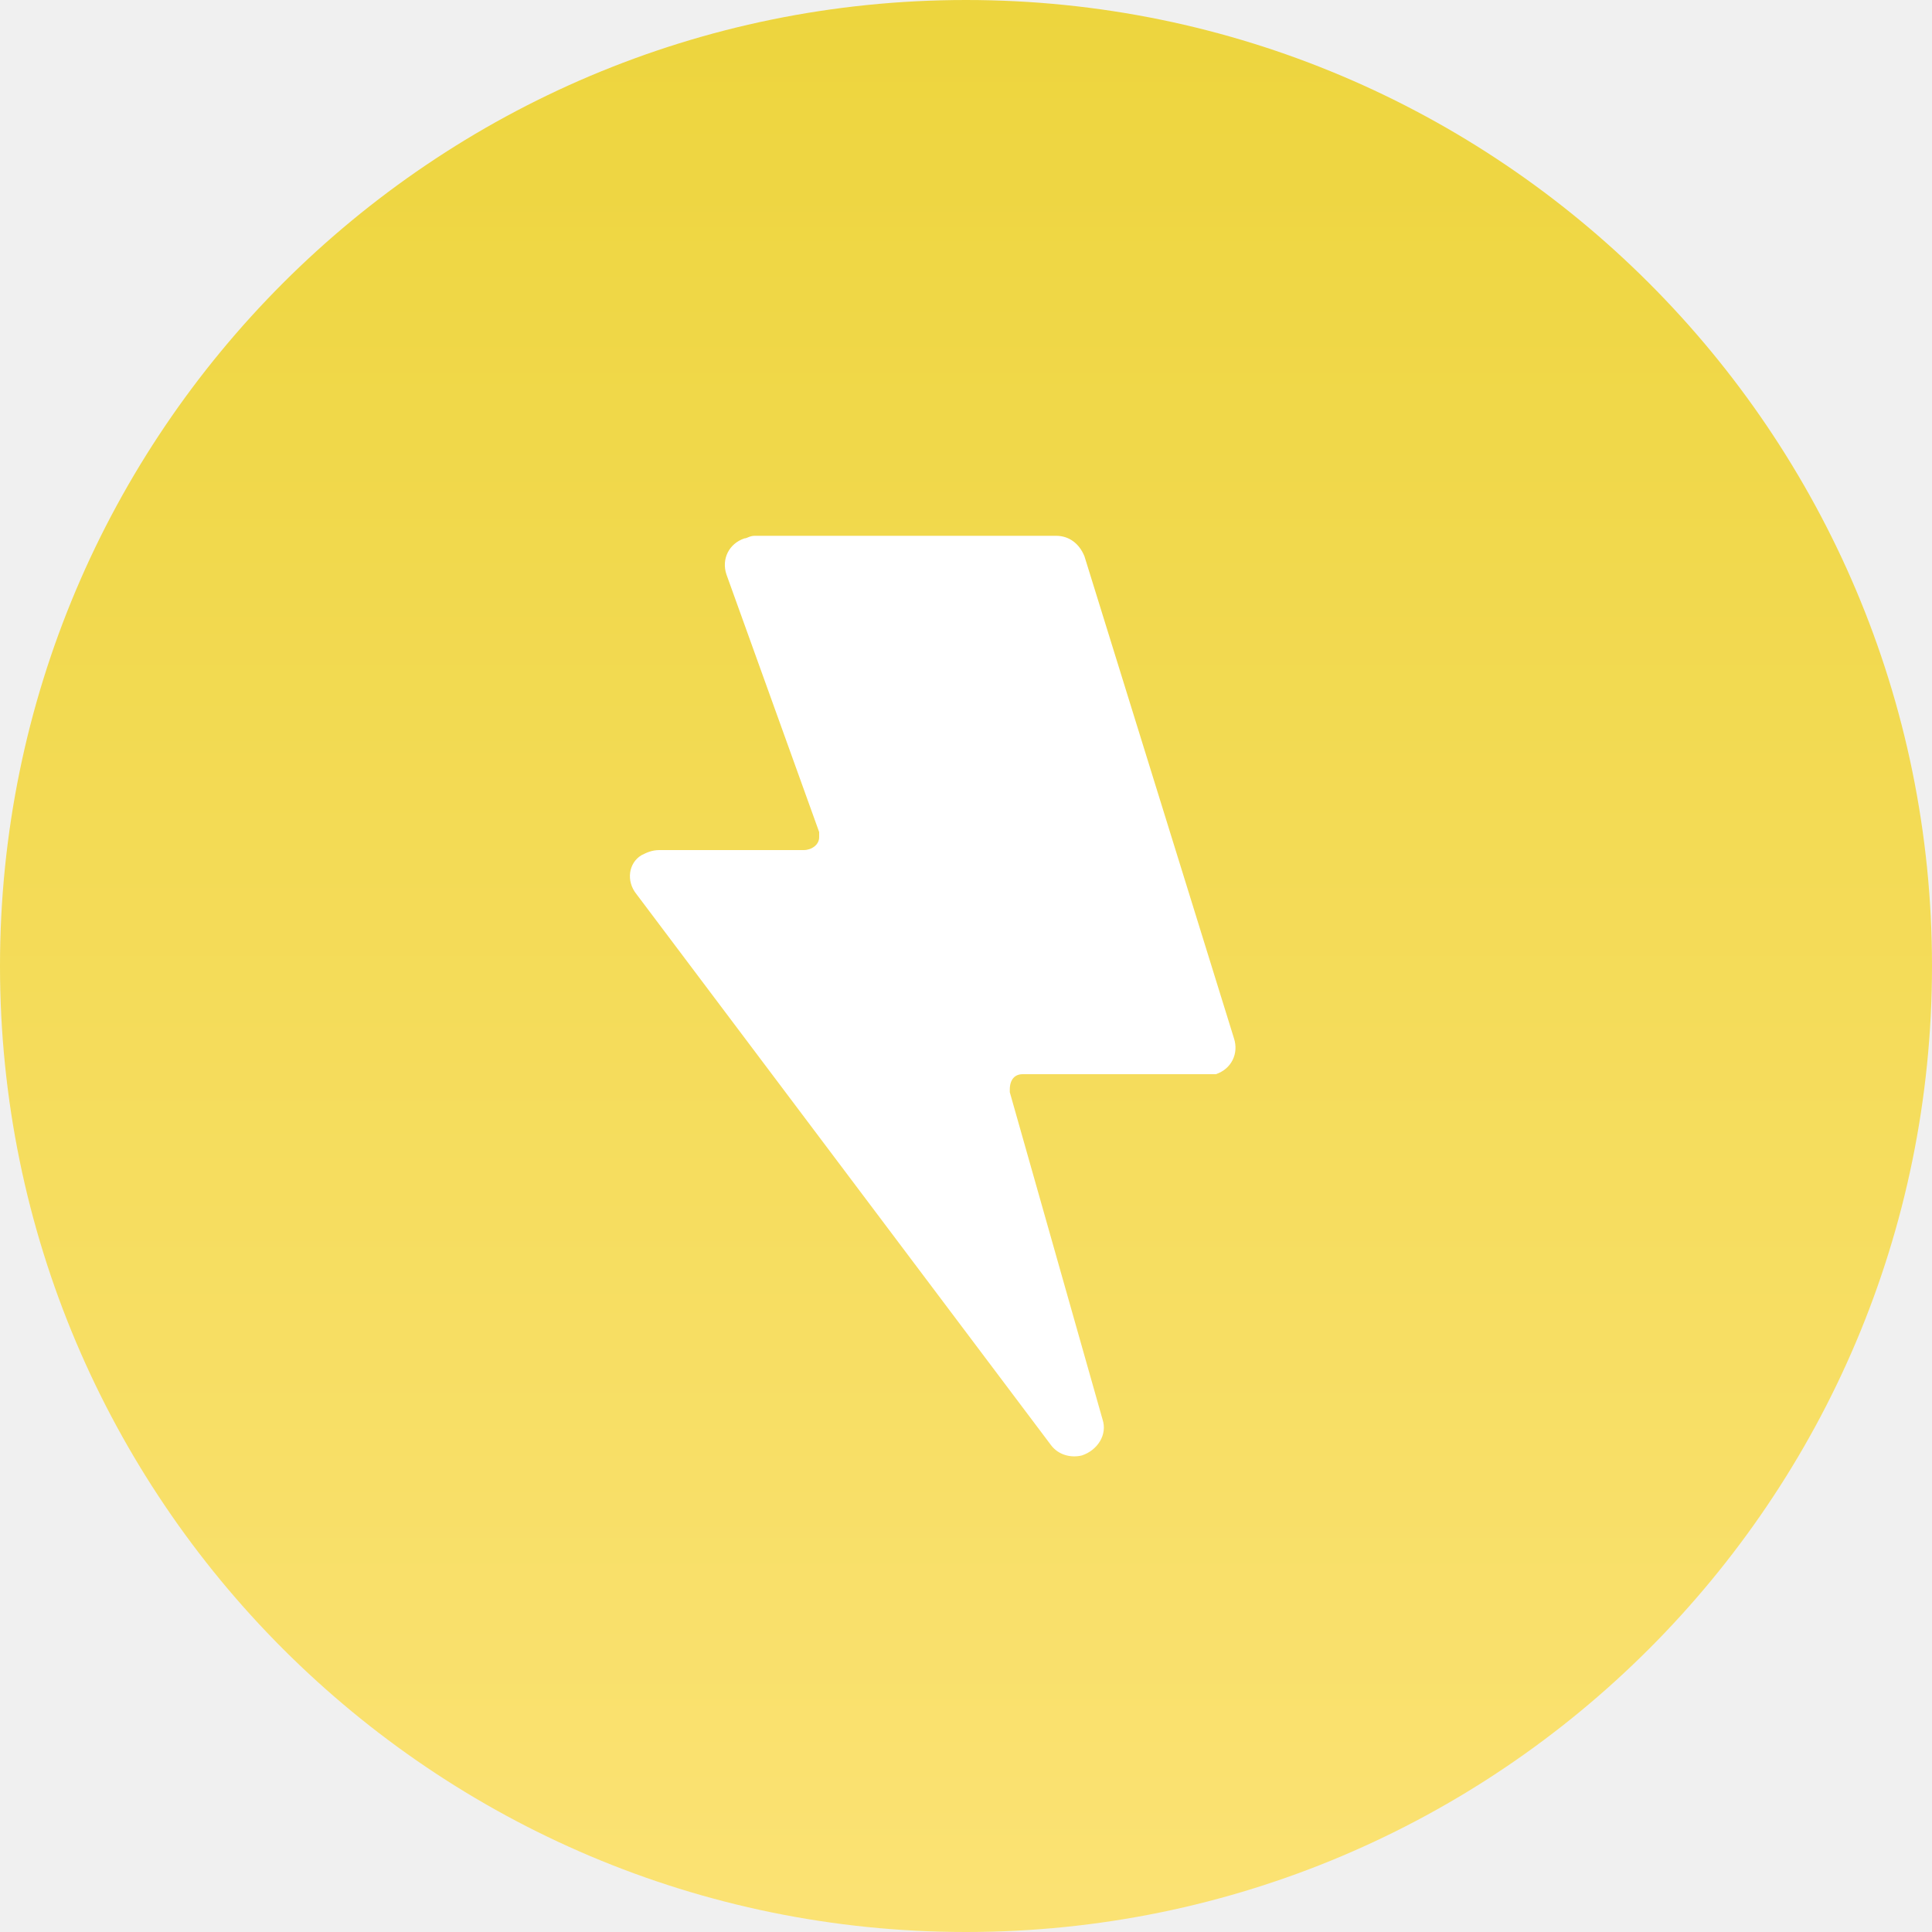
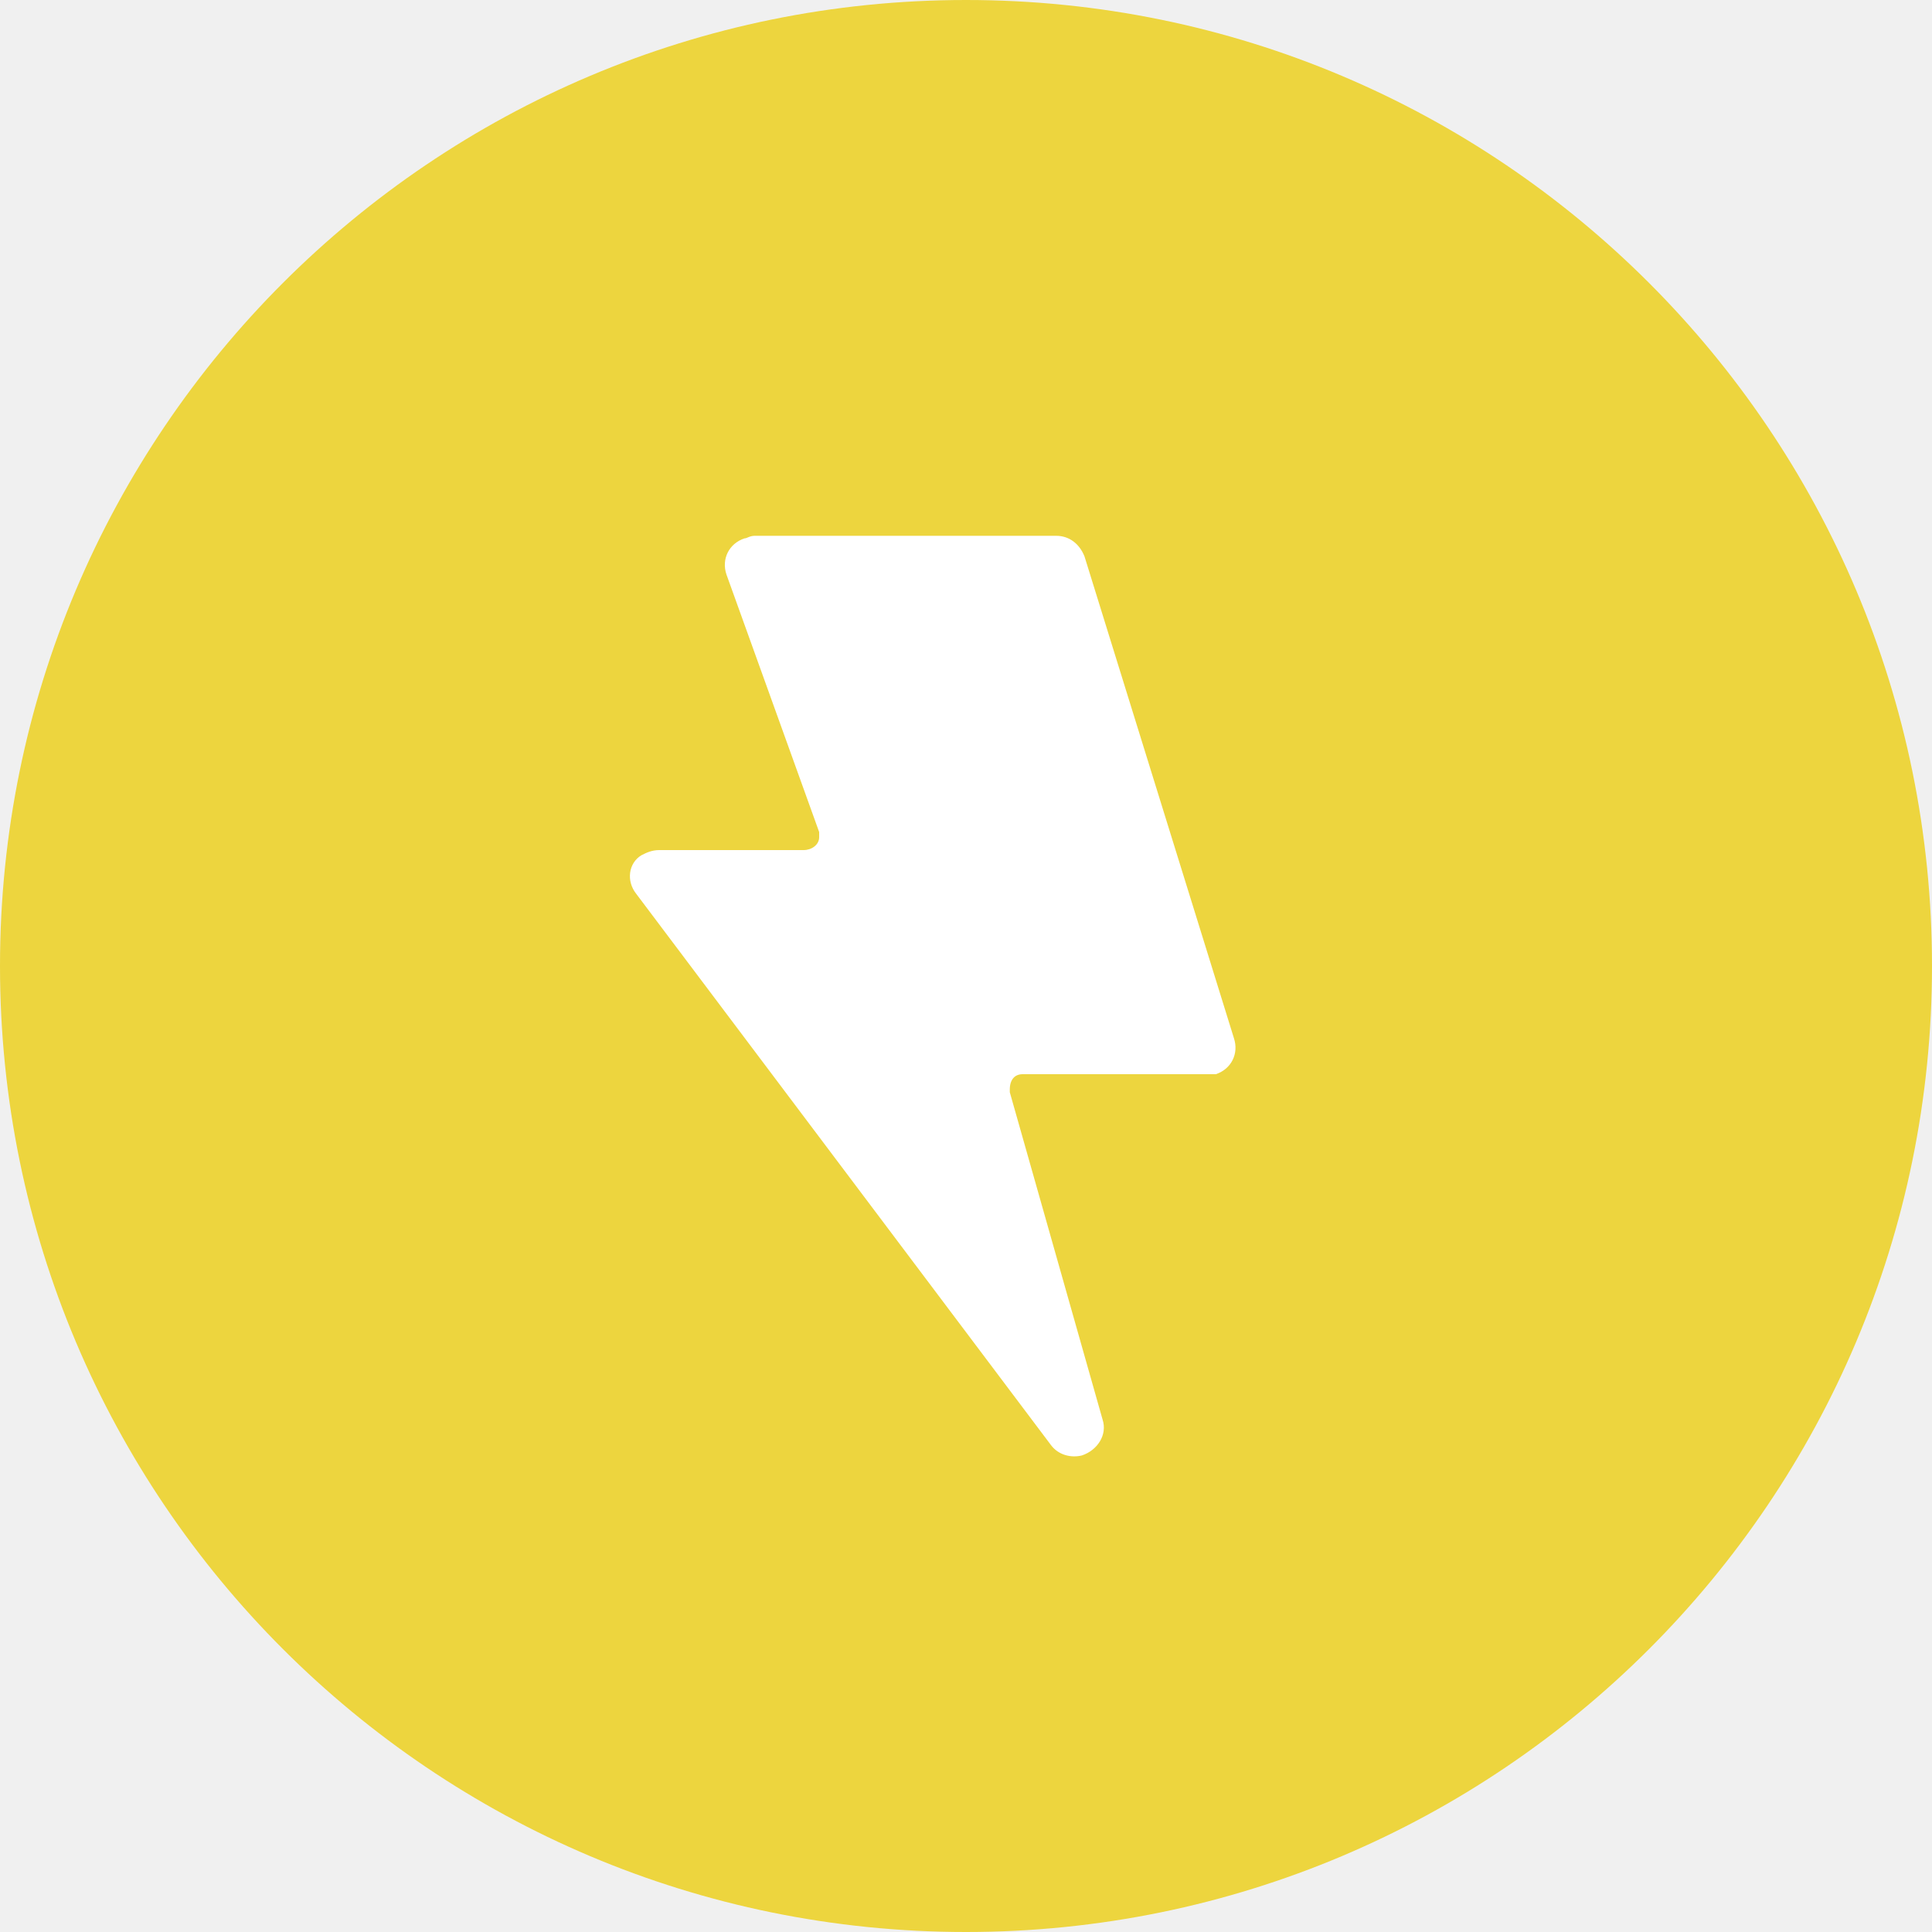
- <svg xmlns="http://www.w3.org/2000/svg" version="1.1" id="Layer_1" x="0px" y="0px" viewBox="0 0 75 75" style="enable-background:new 0 0 75 75;" xml:space="preserve">
-   <style type="text/css">
- 	.st0{fill:url(#Rectangle-2_1_);}
- 	.st1{fill:#FFFFFF;}
- </style>
-   <g id="Types_Electric" transform="translate(15 15)">
-     <g id="Group">
-       <g transform="matrix(1, 0, 0, 1, -15, -15)">
-         <linearGradient id="Rectangle-2_1_" gradientUnits="userSpaceOnUse" x1="-261.544" y1="426.378" x2="-261.544" y2="424.733" gradientTransform="matrix(45 0 0 -45 11807 19187)">
-           <stop offset="0" style="stop-color:#EDD53E" />
-           <stop offset="1" style="stop-color:#FBE273" />
-         </linearGradient>
-         <path id="Rectangle-2" class="st0" d="M37.5,0L37.5,0C58.2,0,75,16.8,75,37.5l0,0C75,58.2,58.2,75,37.5,75l0,0     C16.8,75,0,58.2,0,37.5l0,0C0,16.8,16.8,0,37.5,0z" />
-       </g>
-       <path id="Path_5" class="st1" d="M13.2,7.3c-0.2-0.6,0.1-1.2,0.7-1.4c0.1,0,0.2-0.1,0.4-0.1H26c0.5,0,0.9,0.3,1.1,0.8l5.8,18.7    c0.2,0.6-0.1,1.2-0.7,1.4c-0.1,0-0.2,0-0.3,0h-7.2c-0.3,0-0.5,0.2-0.5,0.6c0,0.1,0,0.1,0,0.1l3.6,12.7c0.2,0.6-0.2,1.2-0.8,1.4    c-0.4,0.1-0.9,0-1.2-0.4L9.7,19.7c-0.4-0.5-0.3-1.2,0.2-1.5c0.2-0.1,0.4-0.2,0.7-0.2h5.6c0.3,0,0.6-0.2,0.6-0.5c0-0.1,0-0.1,0-0.2    L13.2,7.3z" />
-     </g>
+ <svg xmlns="http://www.w3.org/2000/svg" version="1.1" x="0px" y="0px" viewBox="0 0 75 75" style="enable-background:new 0 0 75 75;" xml:space="preserve">
+   <g id="Types_Electric">
+     <circle fill="#EDD53E" cx="37.5" cy="37.5" r="37.5" />
+     <path id="Path_5" transform="translate(15 15)" fill="#fff" d="M13.2,7.3c-0.2-0.6,0.1-1.2,0.7-1.4c0.1,0,0.2-0.1,0.4-0.1H26c0.5,0,0.9,0.3,1.1,0.8l5.8,18.7    c0.2,0.6-0.1,1.2-0.7,1.4c-0.1,0-0.2,0-0.3,0h-7.2c-0.3,0-0.5,0.2-0.5,0.6c0,0.1,0,0.1,0,0.1l3.6,12.7c0.2,0.6-0.2,1.2-0.8,1.4    c-0.4,0.1-0.9,0-1.2-0.4L9.7,19.7c-0.4-0.5-0.3-1.2,0.2-1.5c0.2-0.1,0.4-0.2,0.7-0.2h5.6c0.3,0,0.6-0.2,0.6-0.5c0-0.1,0-0.1,0-0.2    L13.2,7.3z" />
  </g>
</svg>
